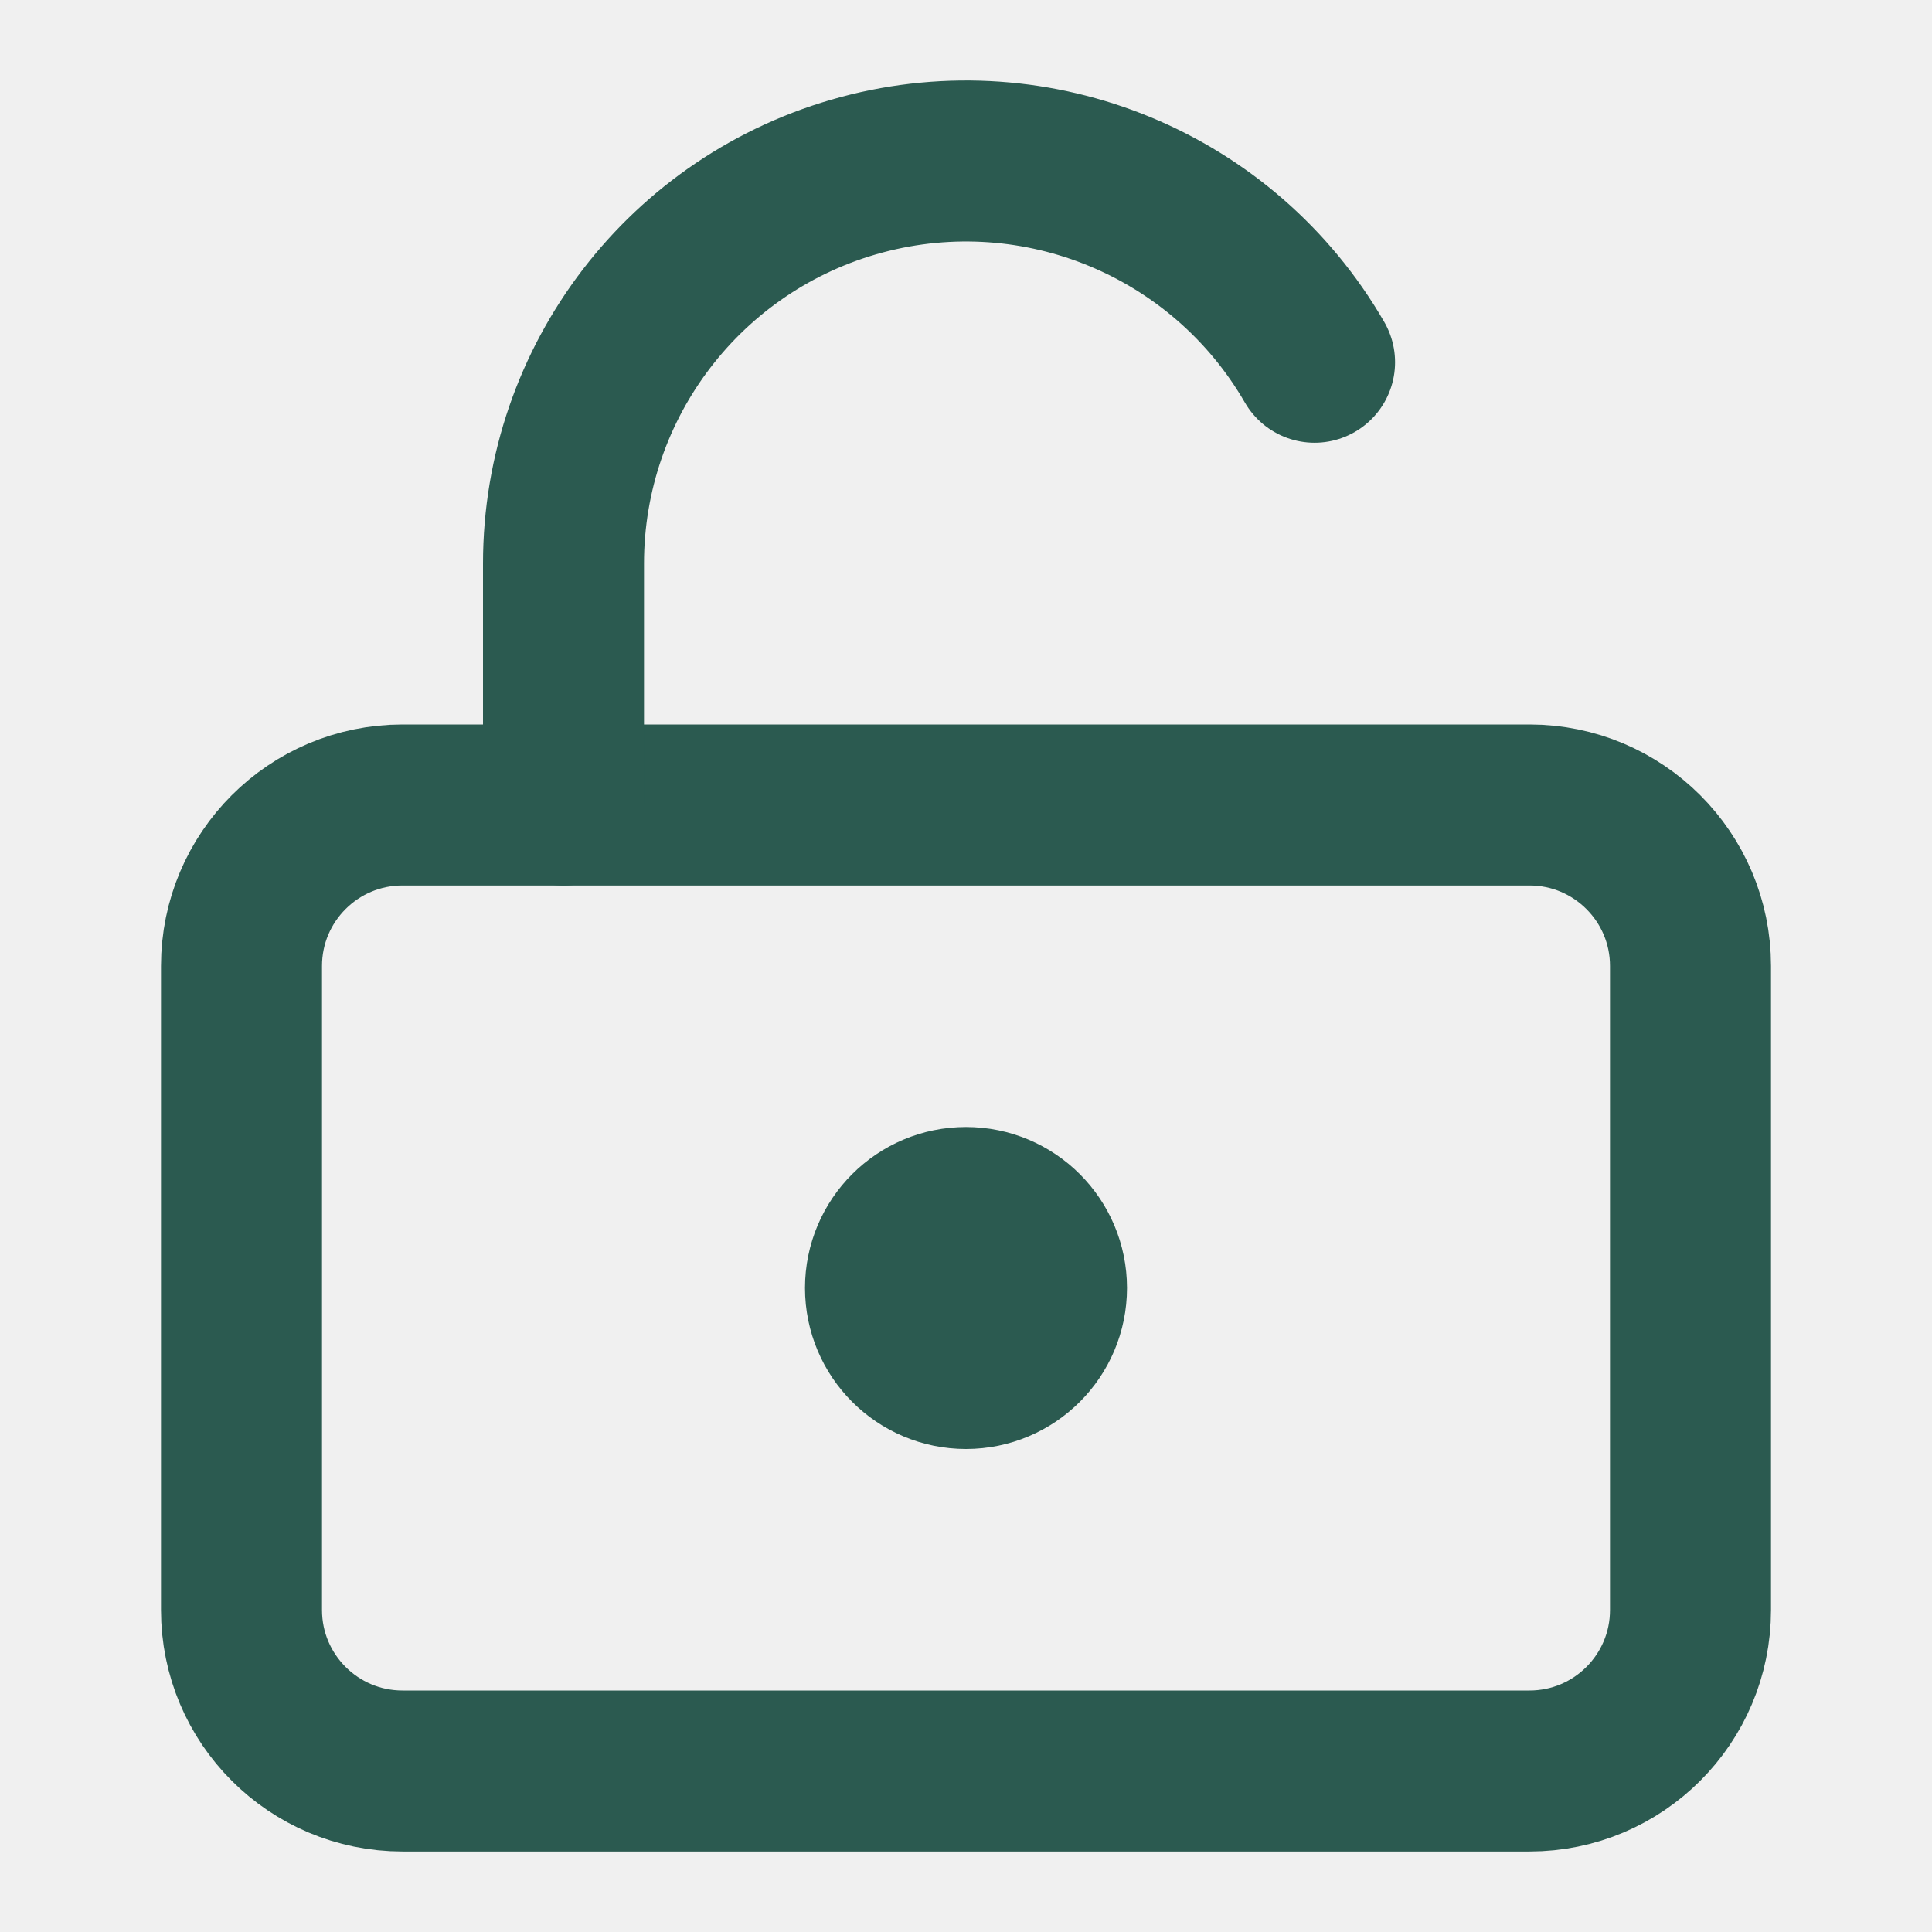
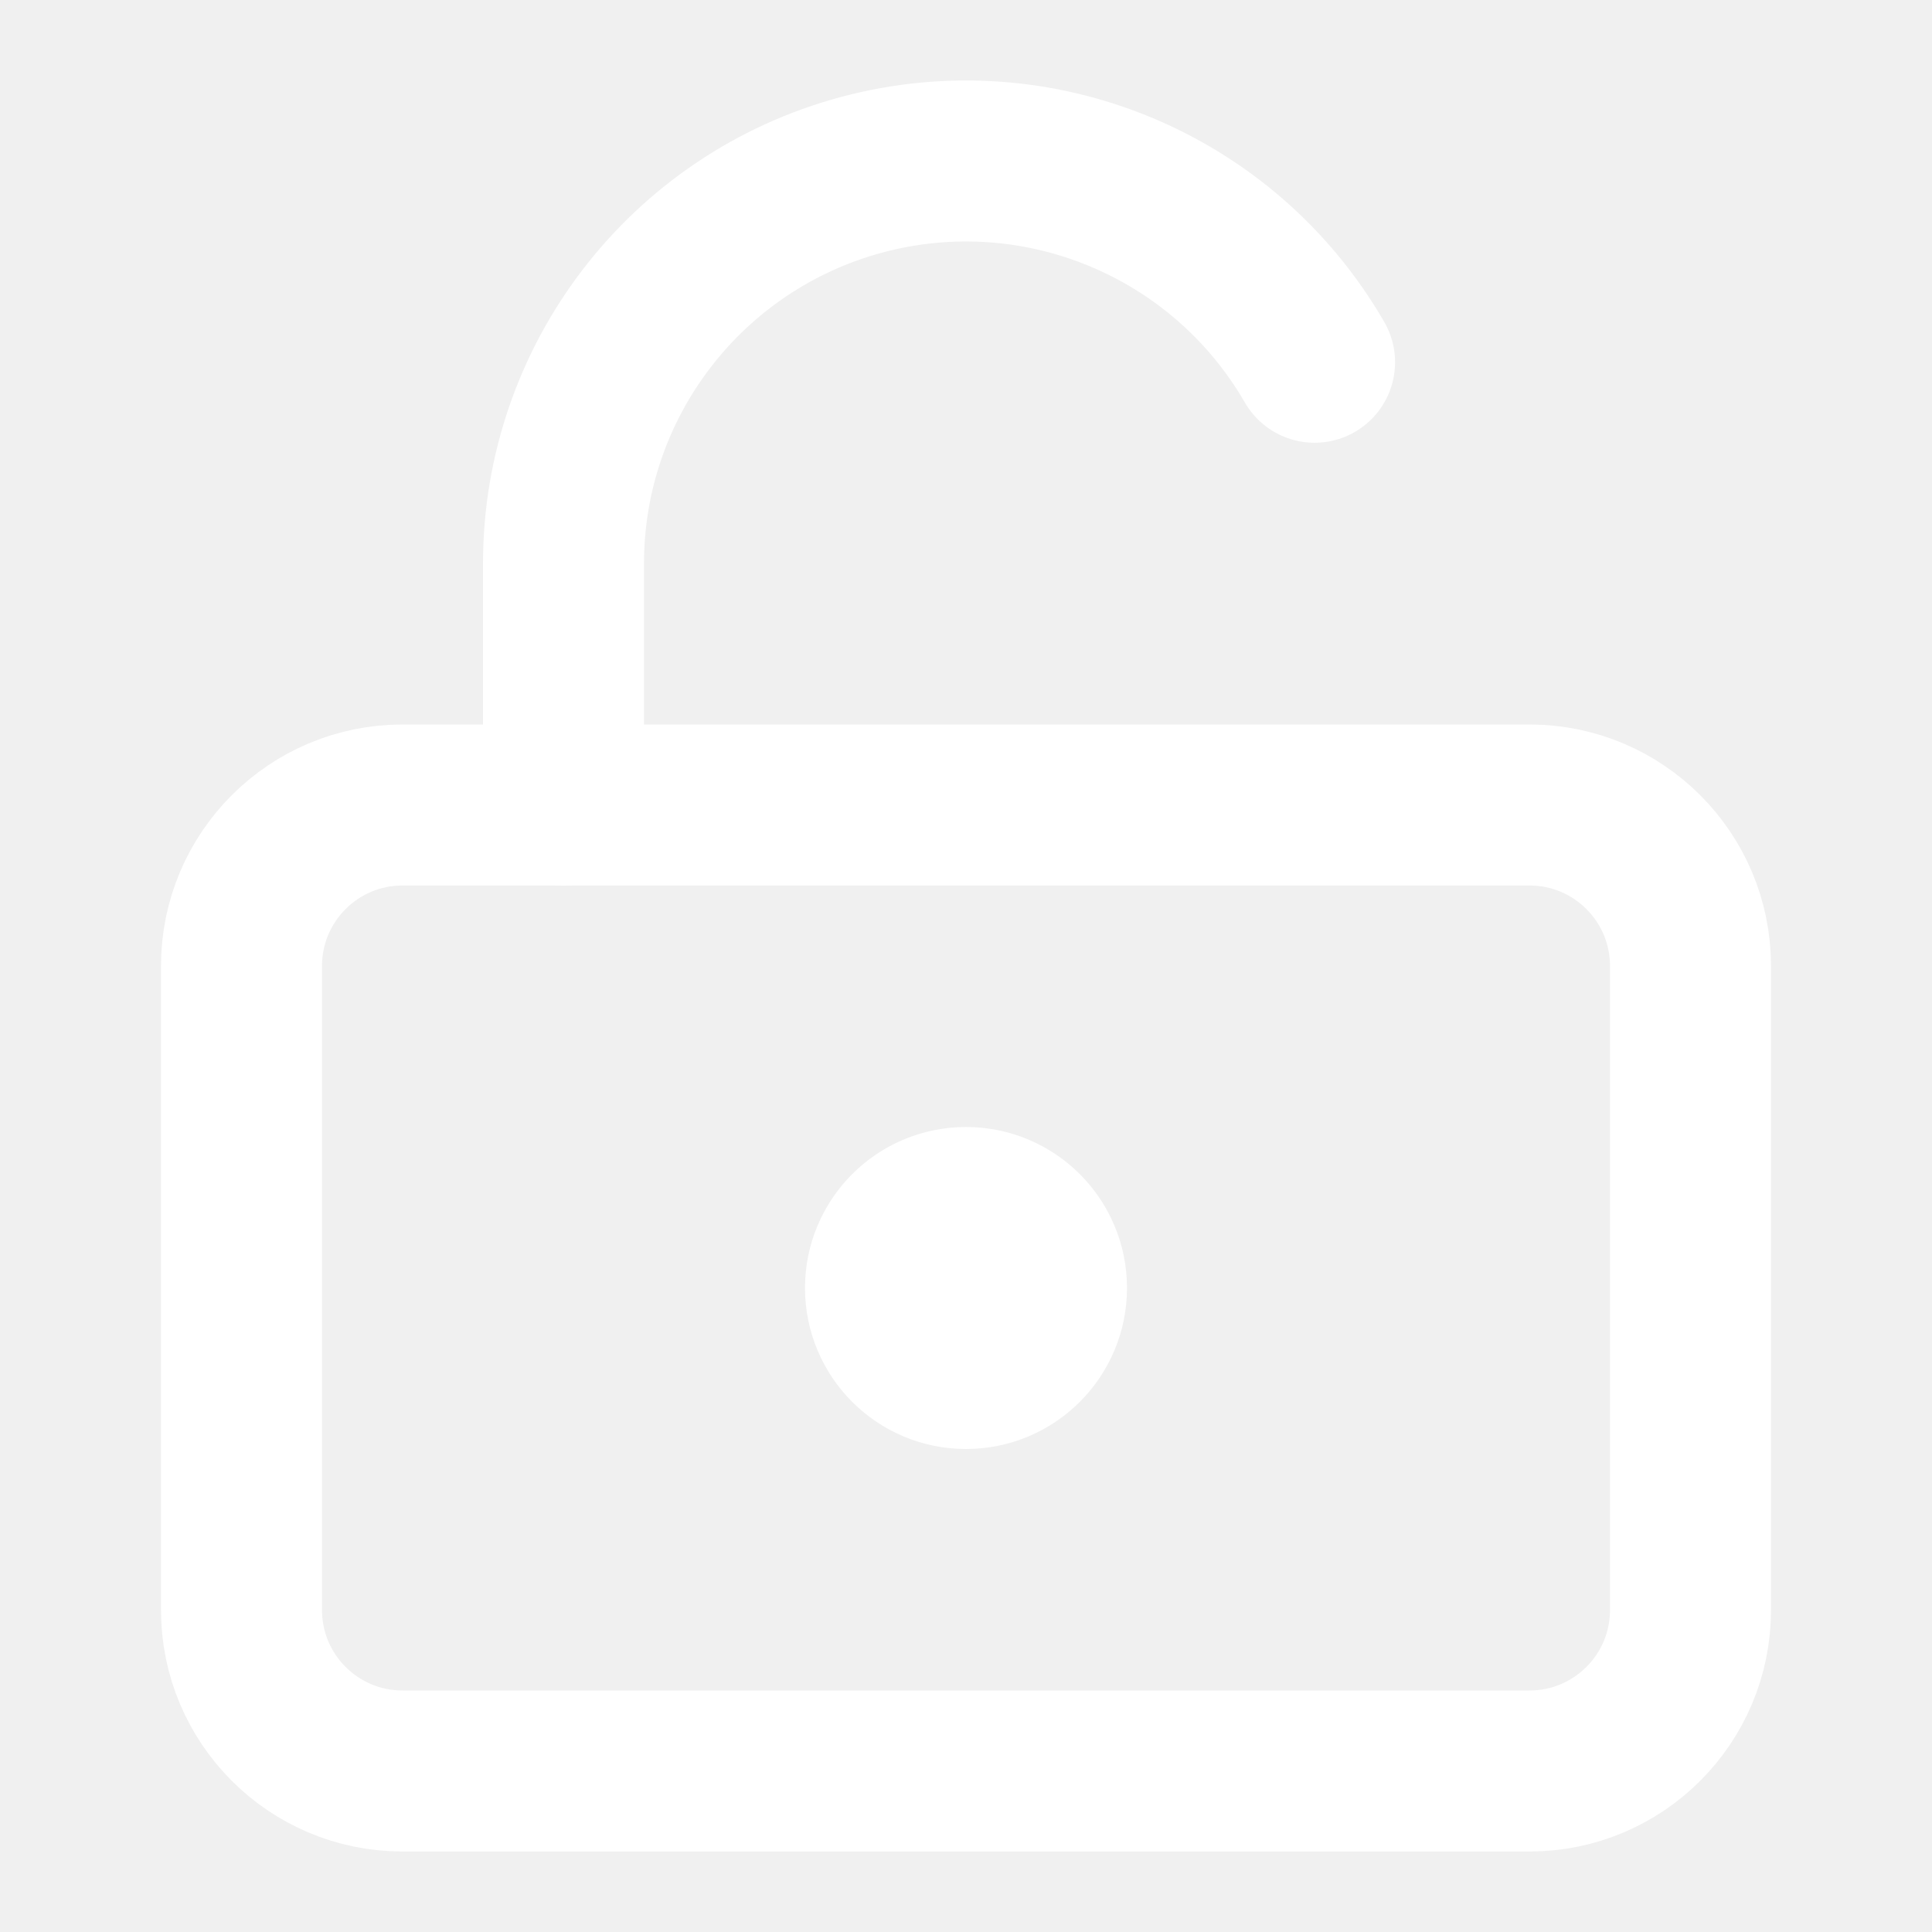
- <svg xmlns="http://www.w3.org/2000/svg" width="24" height="24" viewBox="0 0 24 24" fill="none" stroke="#2B5A50" stroke-width="2" stroke-linecap="round" stroke-linejoin="round" class="lucide lucide-lock-keyhole-open">
+ <svg xmlns="http://www.w3.org/2000/svg" width="24" height="24" viewBox="0 0 24 24" fill="none" stroke="#fff" stroke-width="2" stroke-linecap="round" stroke-linejoin="round" class="lucide lucide-lock-keyhole-open">
  <circle cx="12" cy="16" r="1" />
  <rect width="18" height="12" x="3" y="10" rx="2" />
  <path d="M7 10V7a5 5 0 0 1 9.33-2.5" />
</svg>
